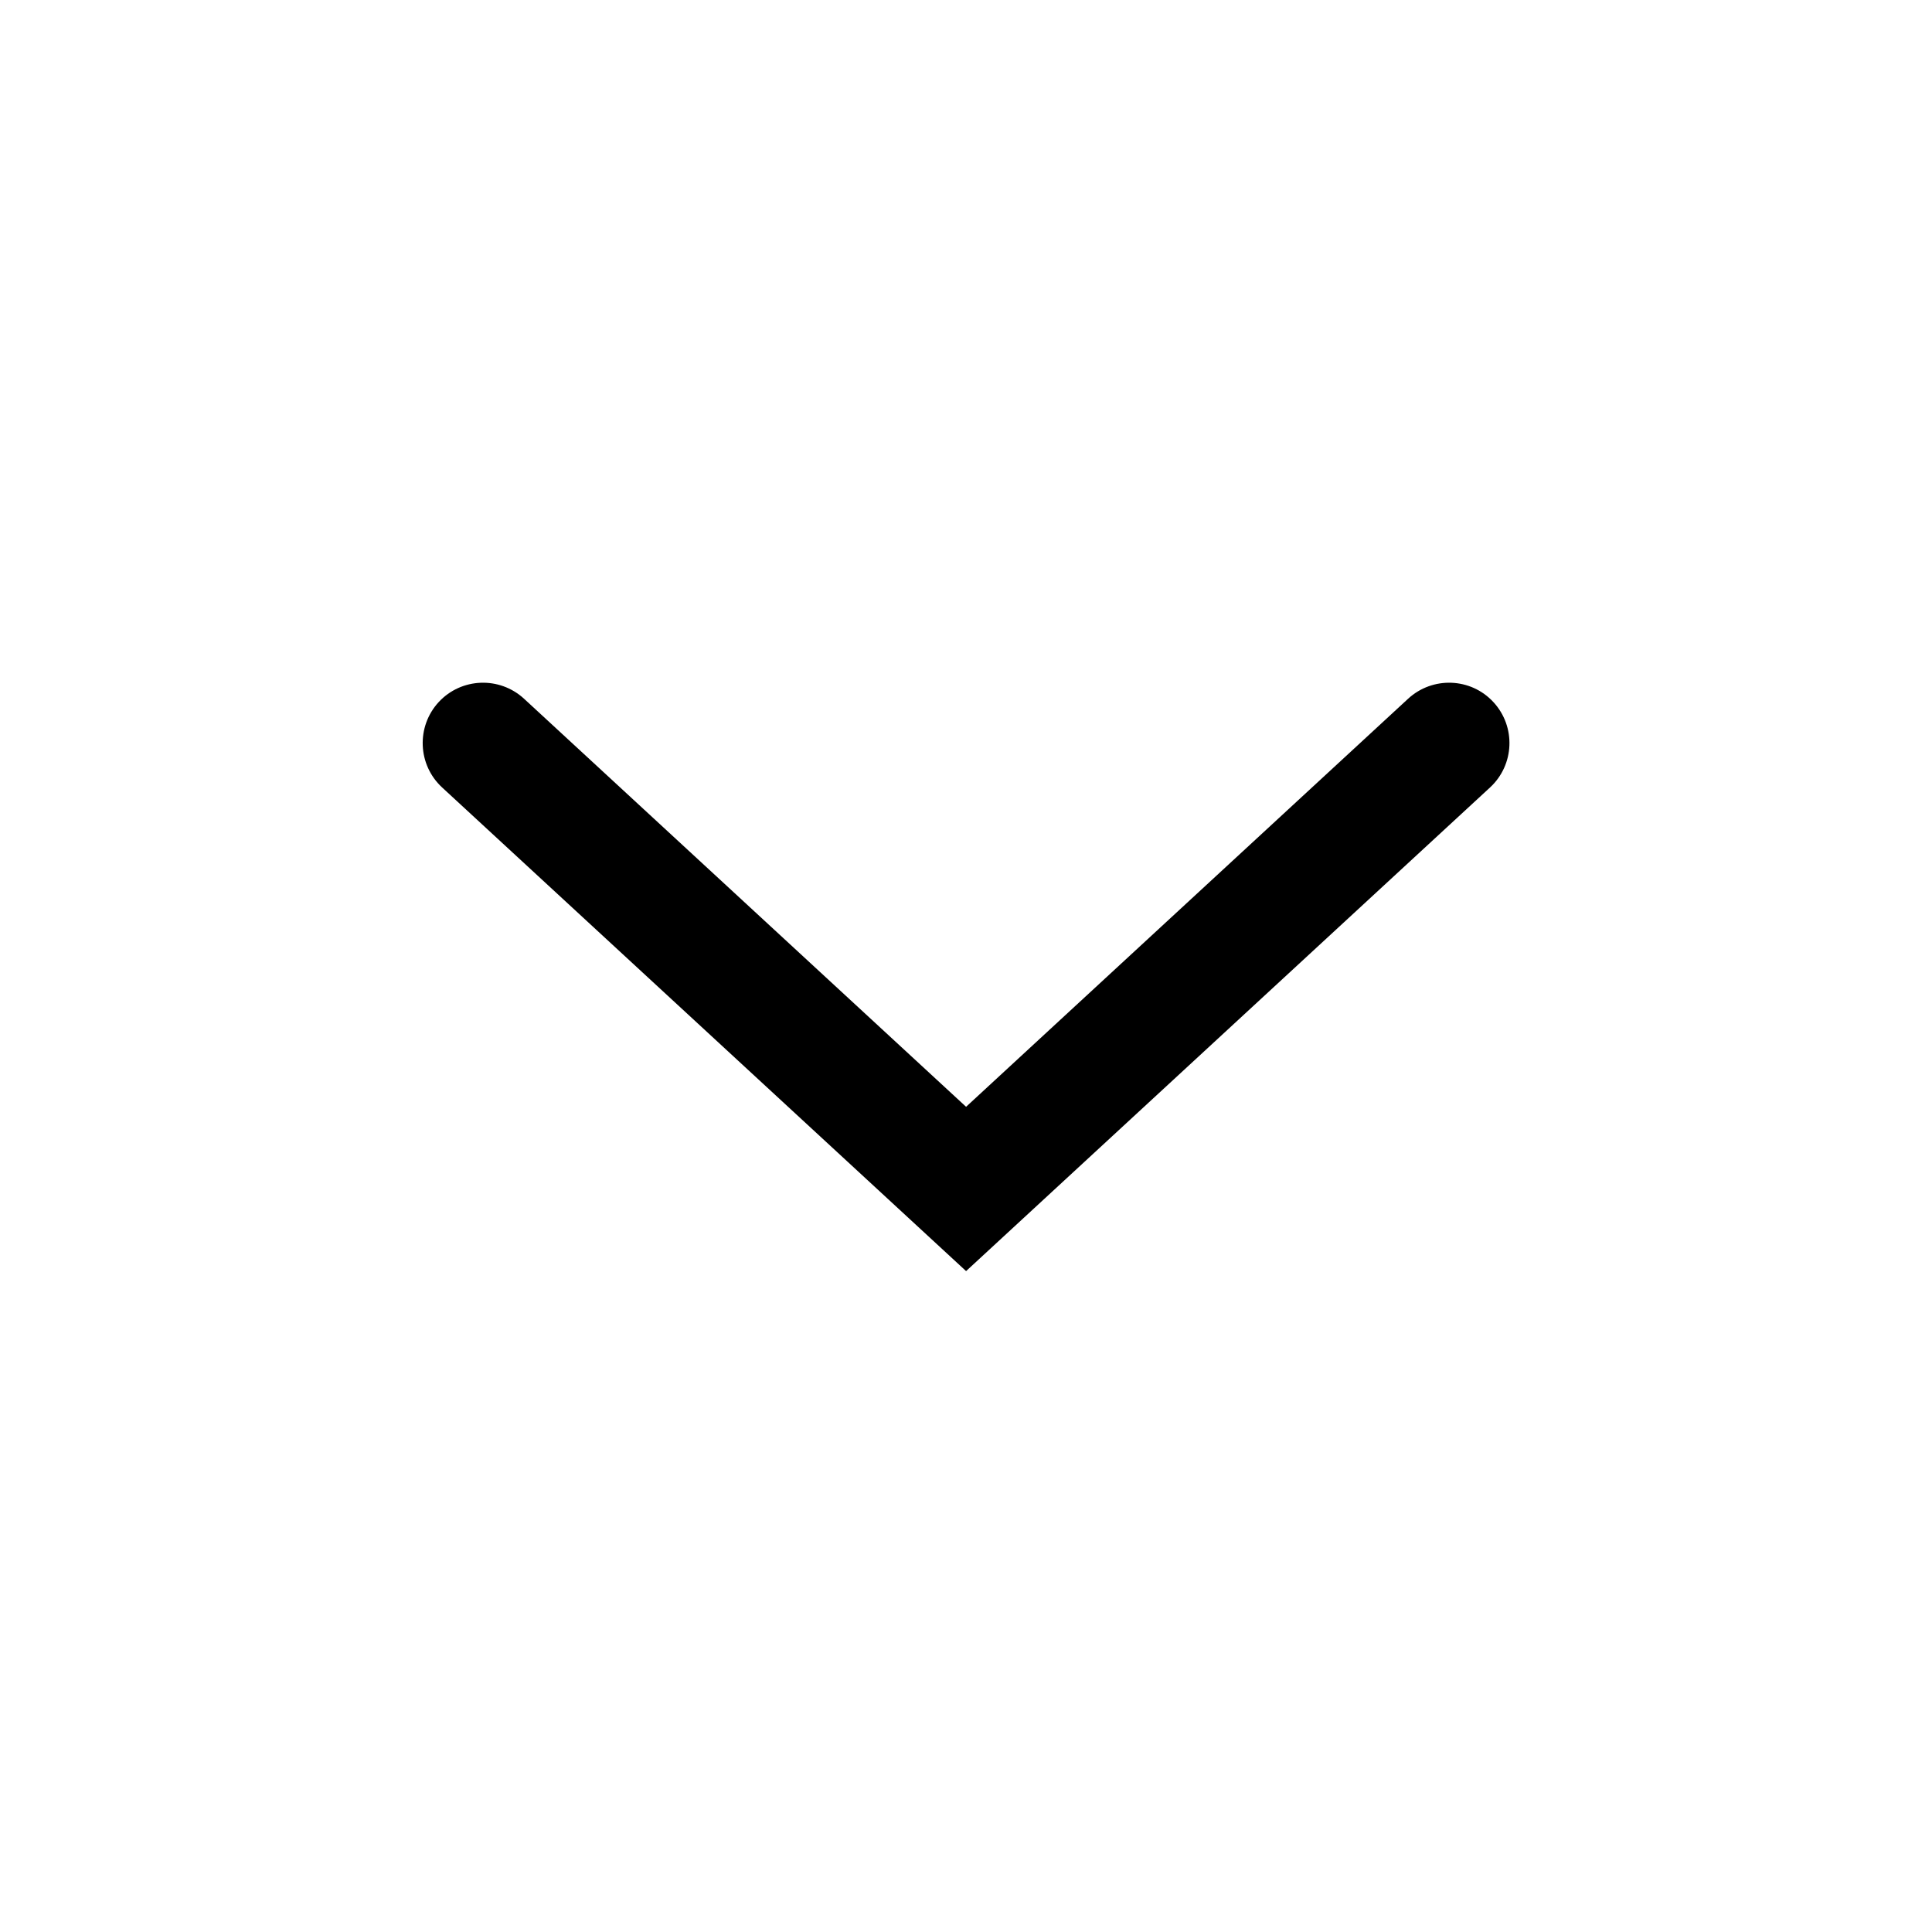
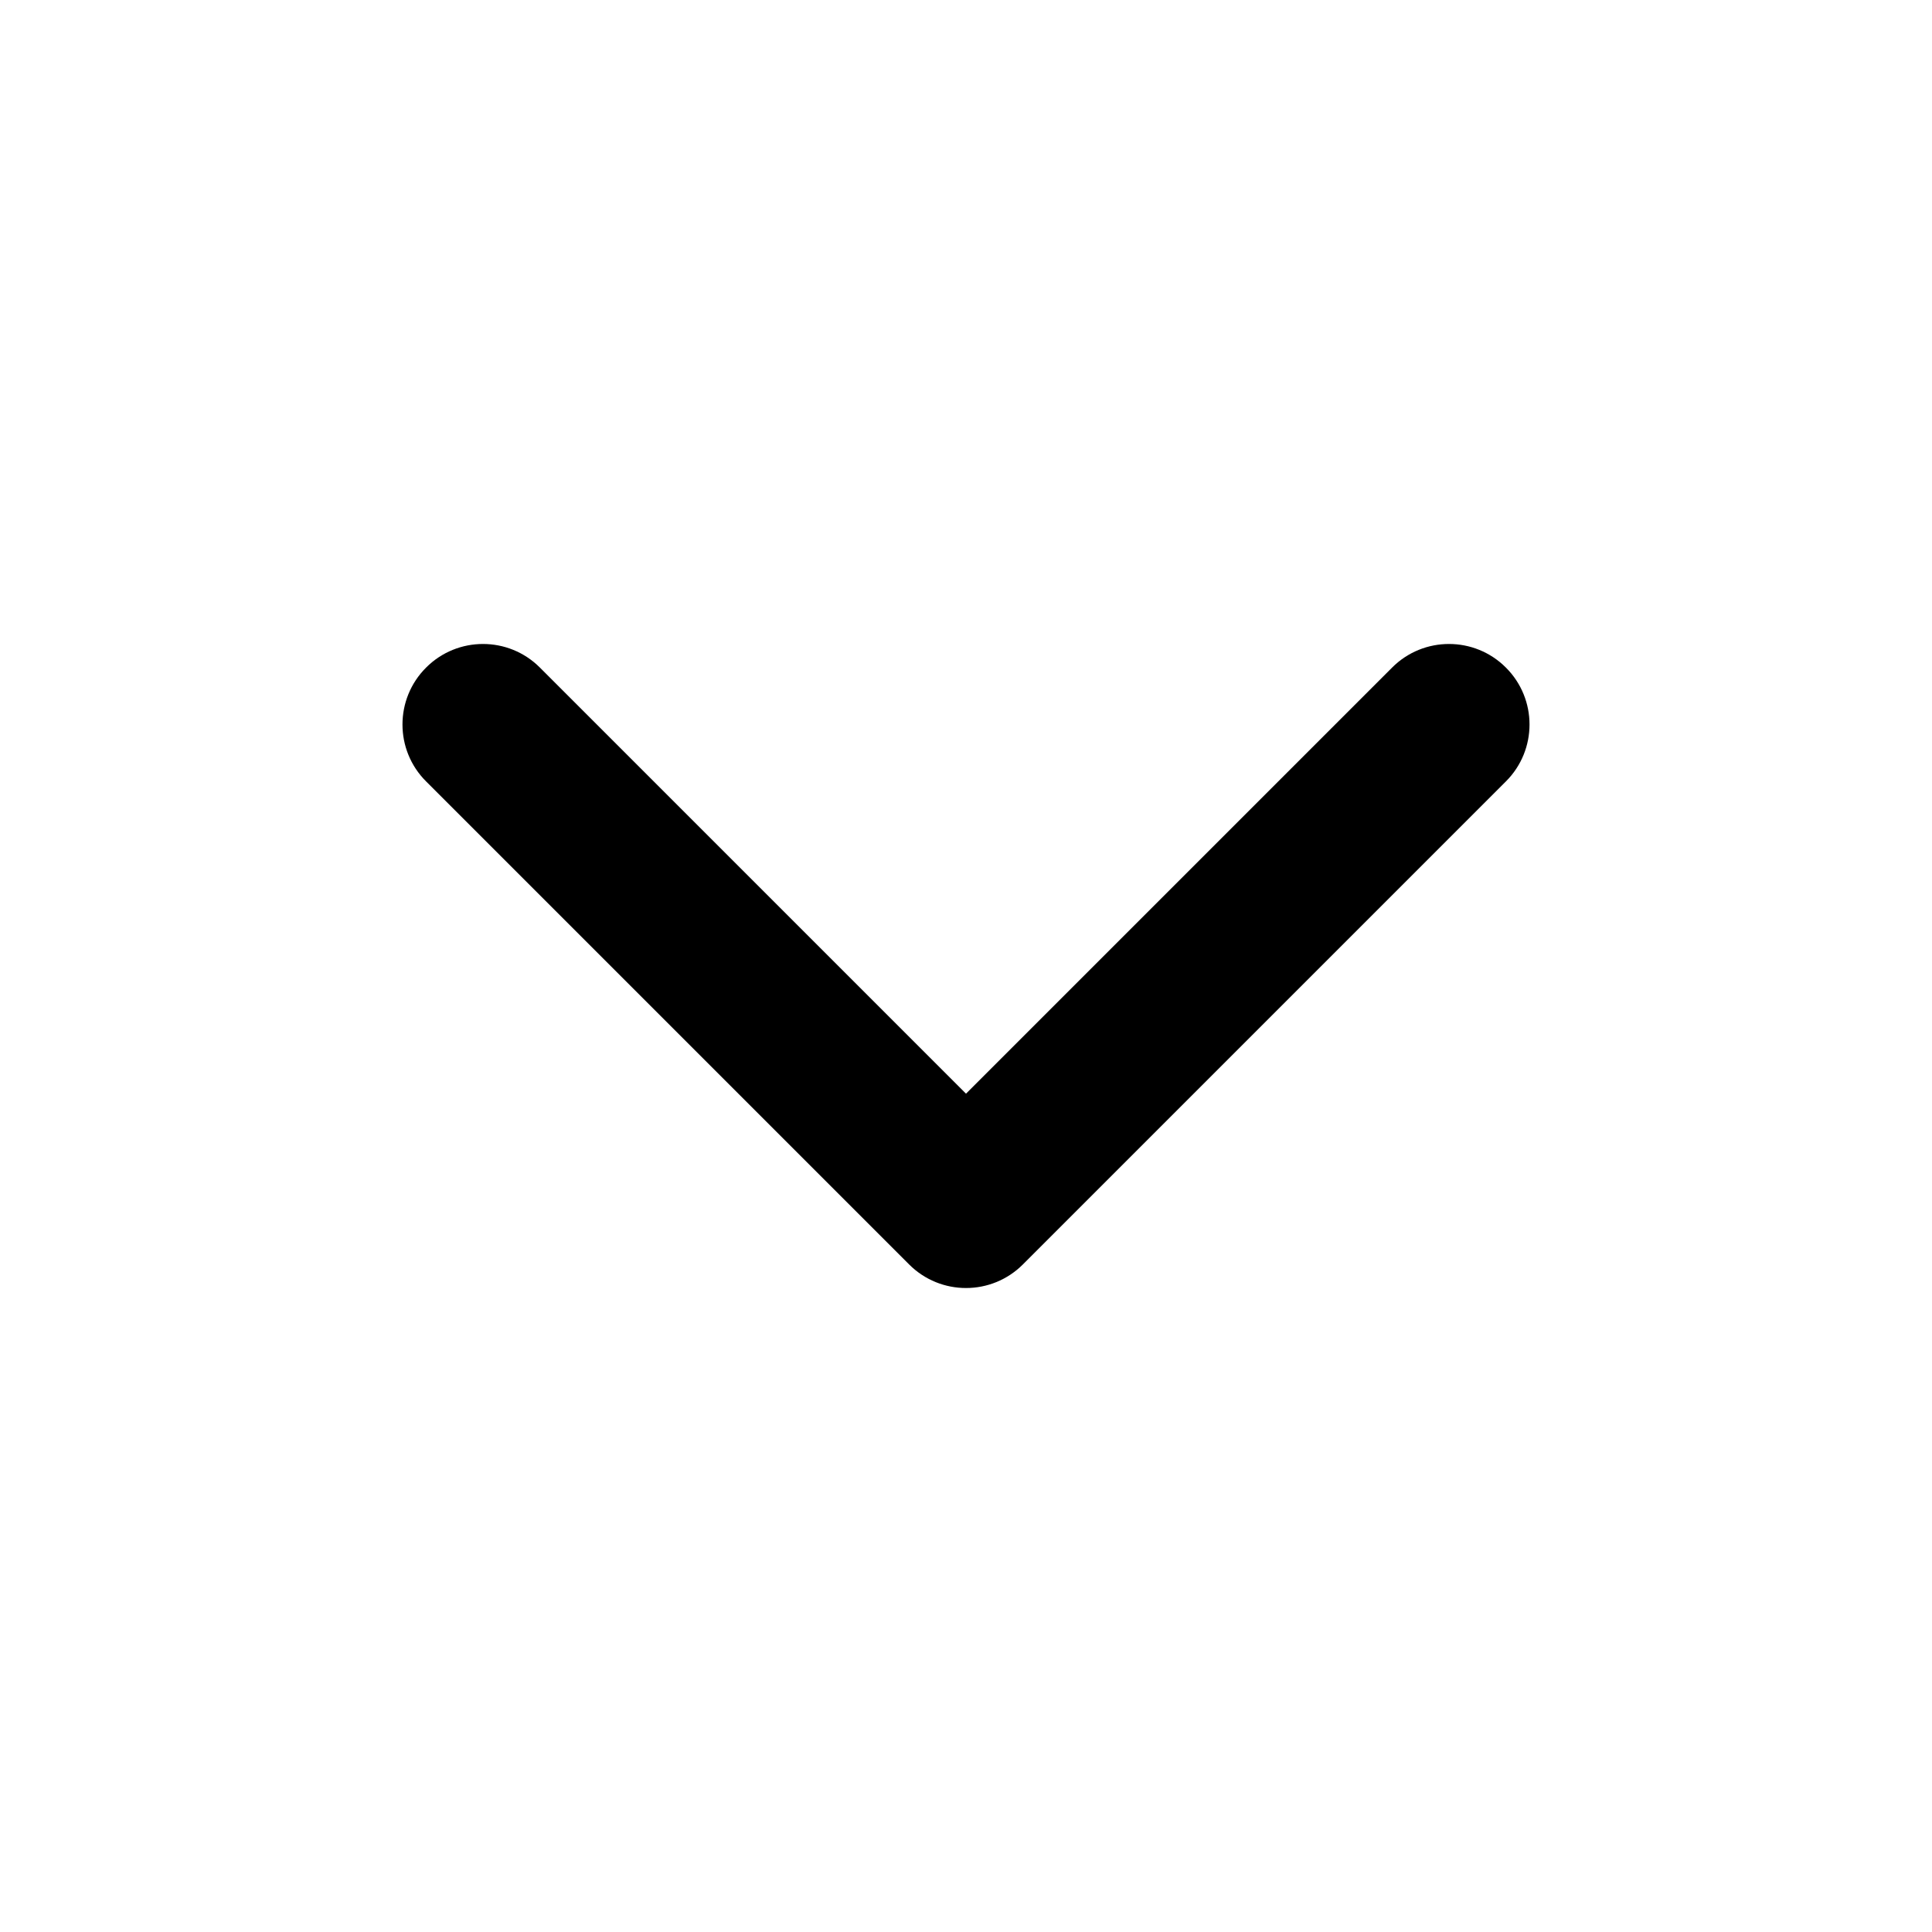
- <svg xmlns="http://www.w3.org/2000/svg" width="24px" height="24px" viewBox="0 0 24 24" version="1.1">
-   <g id="icon/navigation/collapse-down/default" stroke="none" stroke-width="1" fill="none" fill-rule="evenodd">
-     <path d="M18.552,8.722 C18.271,8.417 17.796,8.4 17.492,8.68 L12.001,13.749 L6.51,8.68 C6.206,8.4 5.731,8.417 5.449,8.722 C5.169,9.027 5.188,9.501 5.492,9.782 L12.001,15.79 L18.51,9.782 C18.814,9.501 18.833,9.027 18.552,8.722" id="Icon" fill="#000000" />
-   </g>
+ <svg xmlns="http://www.w3.org/2000/svg" width="24" height="24" viewBox="0 0 24 24" fill="none">
+   <path d="M18.707 8.293C18.317 7.902 17.683 7.902 17.293 8.293L12 13.586L6.707 8.293C6.317 7.902 5.683 7.902 5.293 8.293C4.902 8.683 4.902 9.317 5.293 9.707L11.293 15.707C11.683 16.098 12.317 16.098 12.707 15.707L18.707 9.707C19.098 9.317 19.098 8.683 18.707 8.293Z" fill="black" />
</svg>
